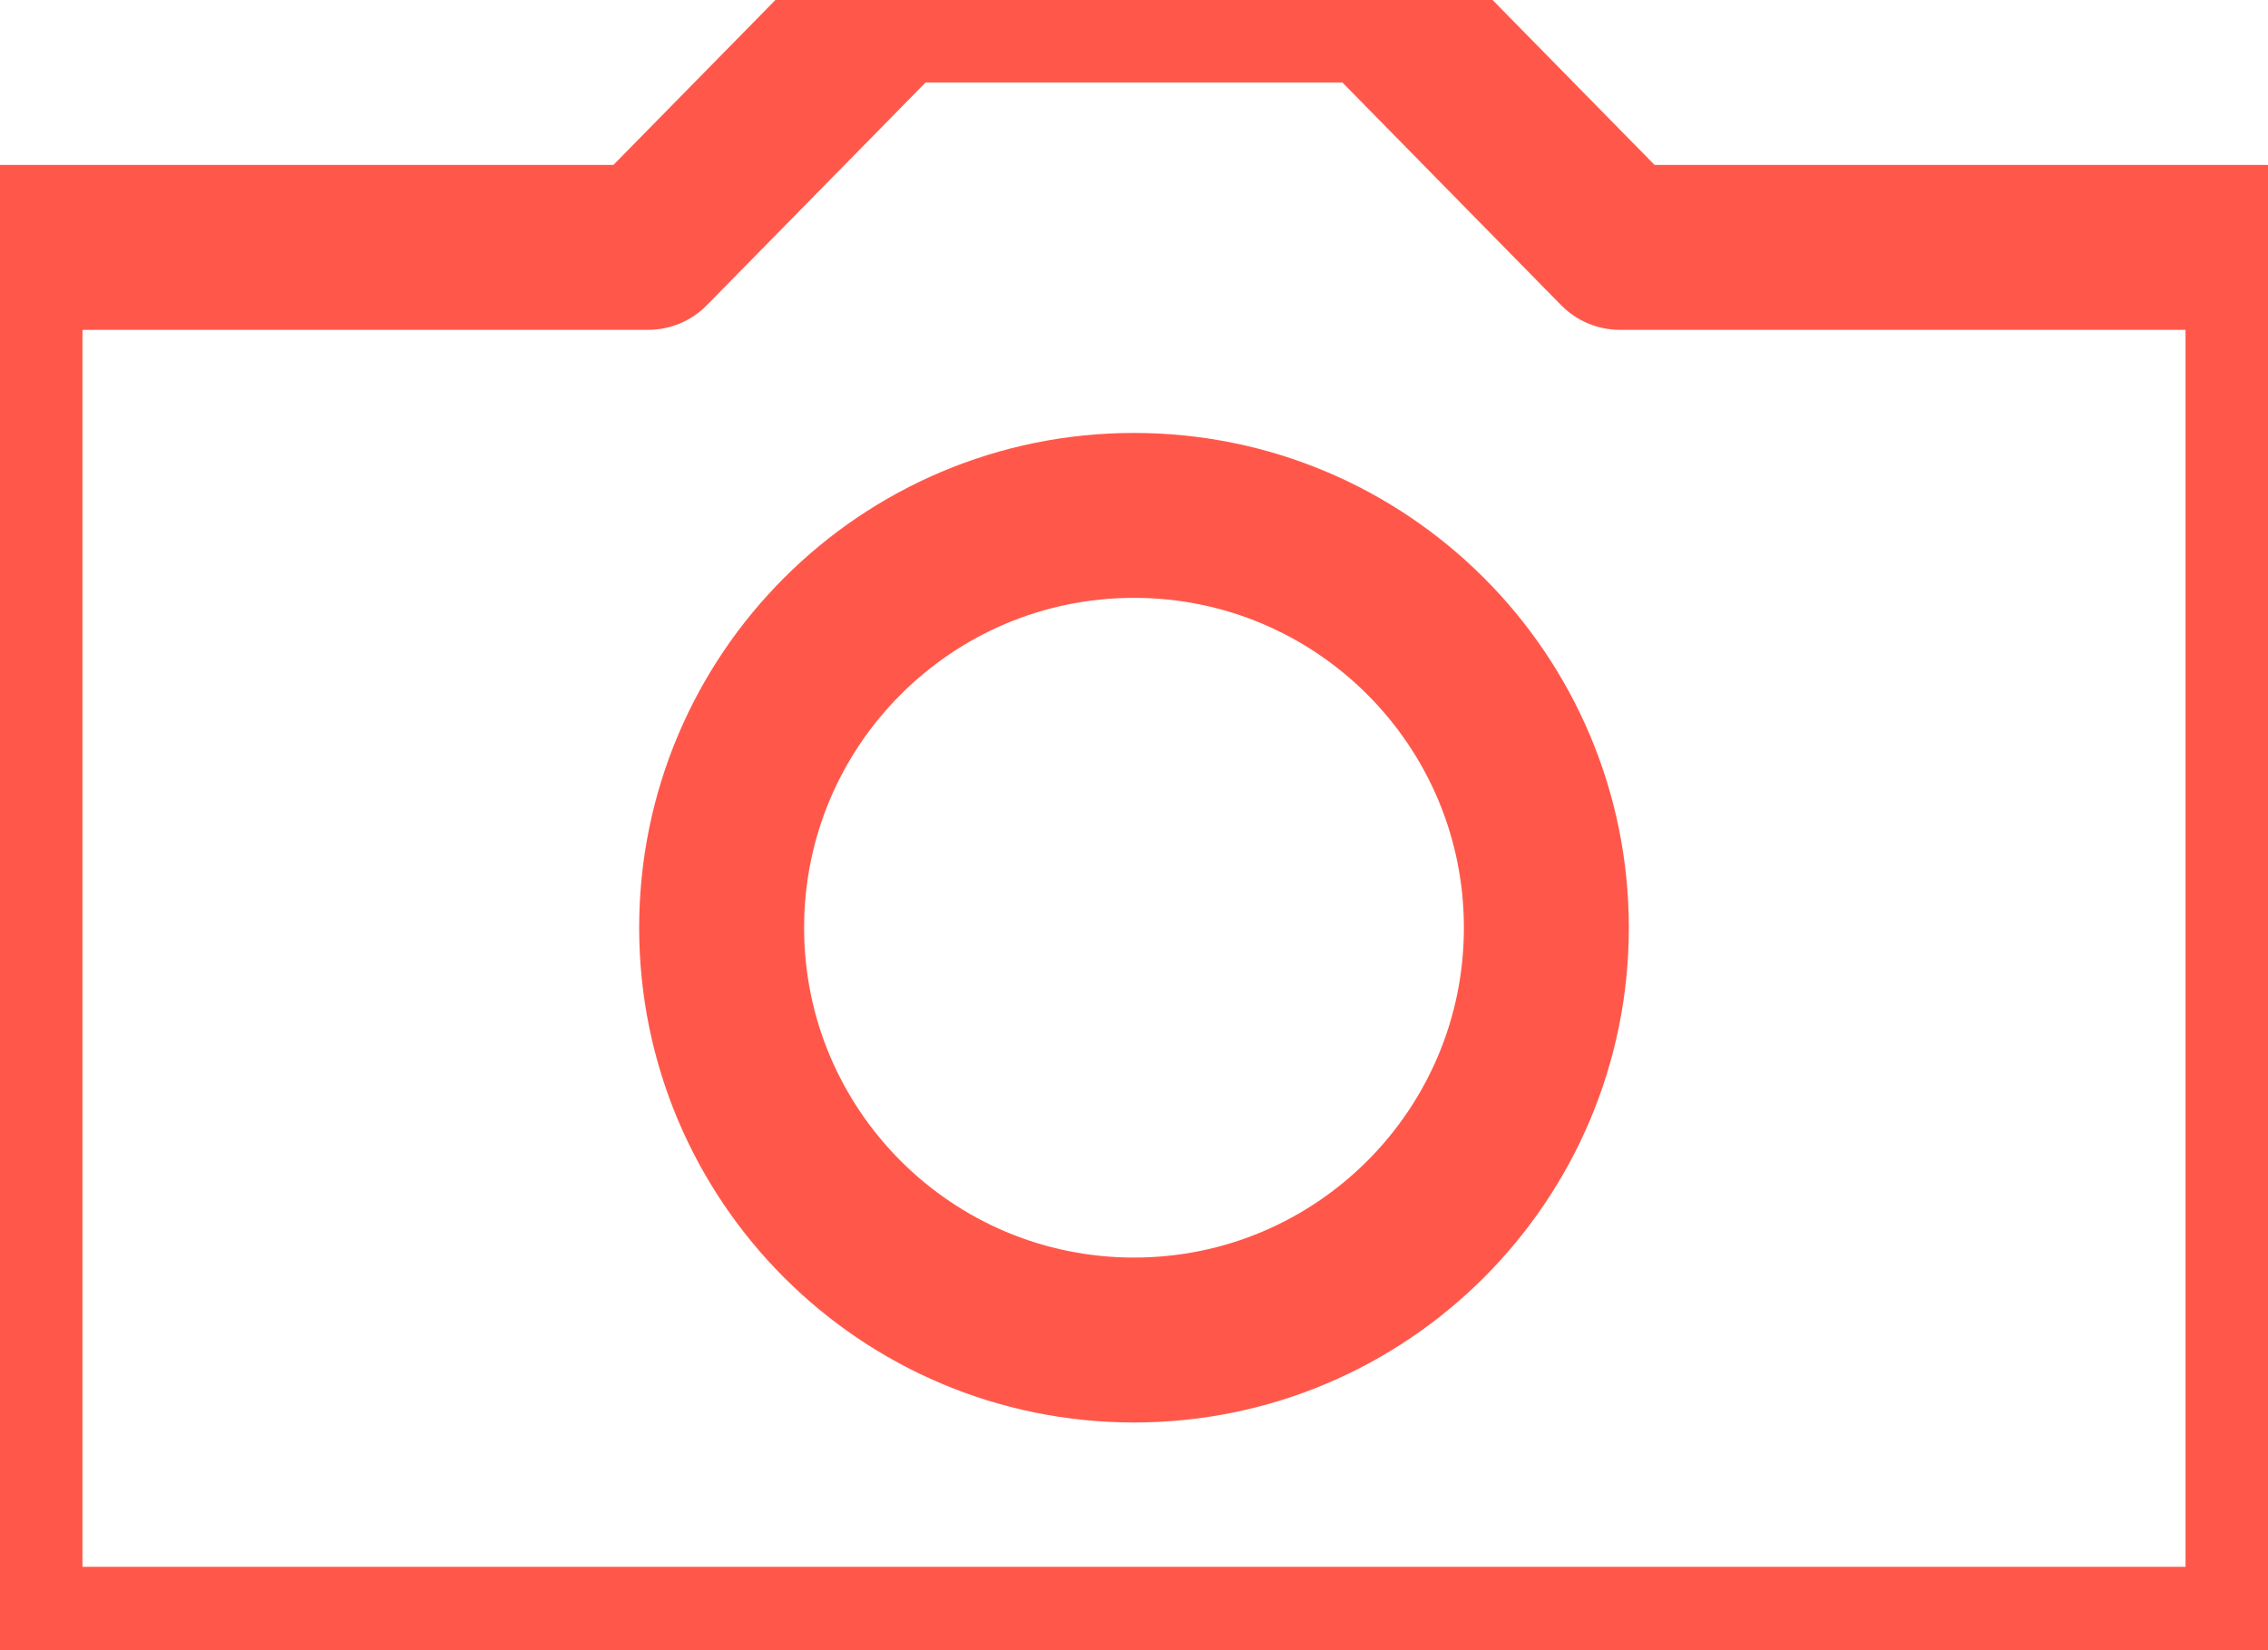
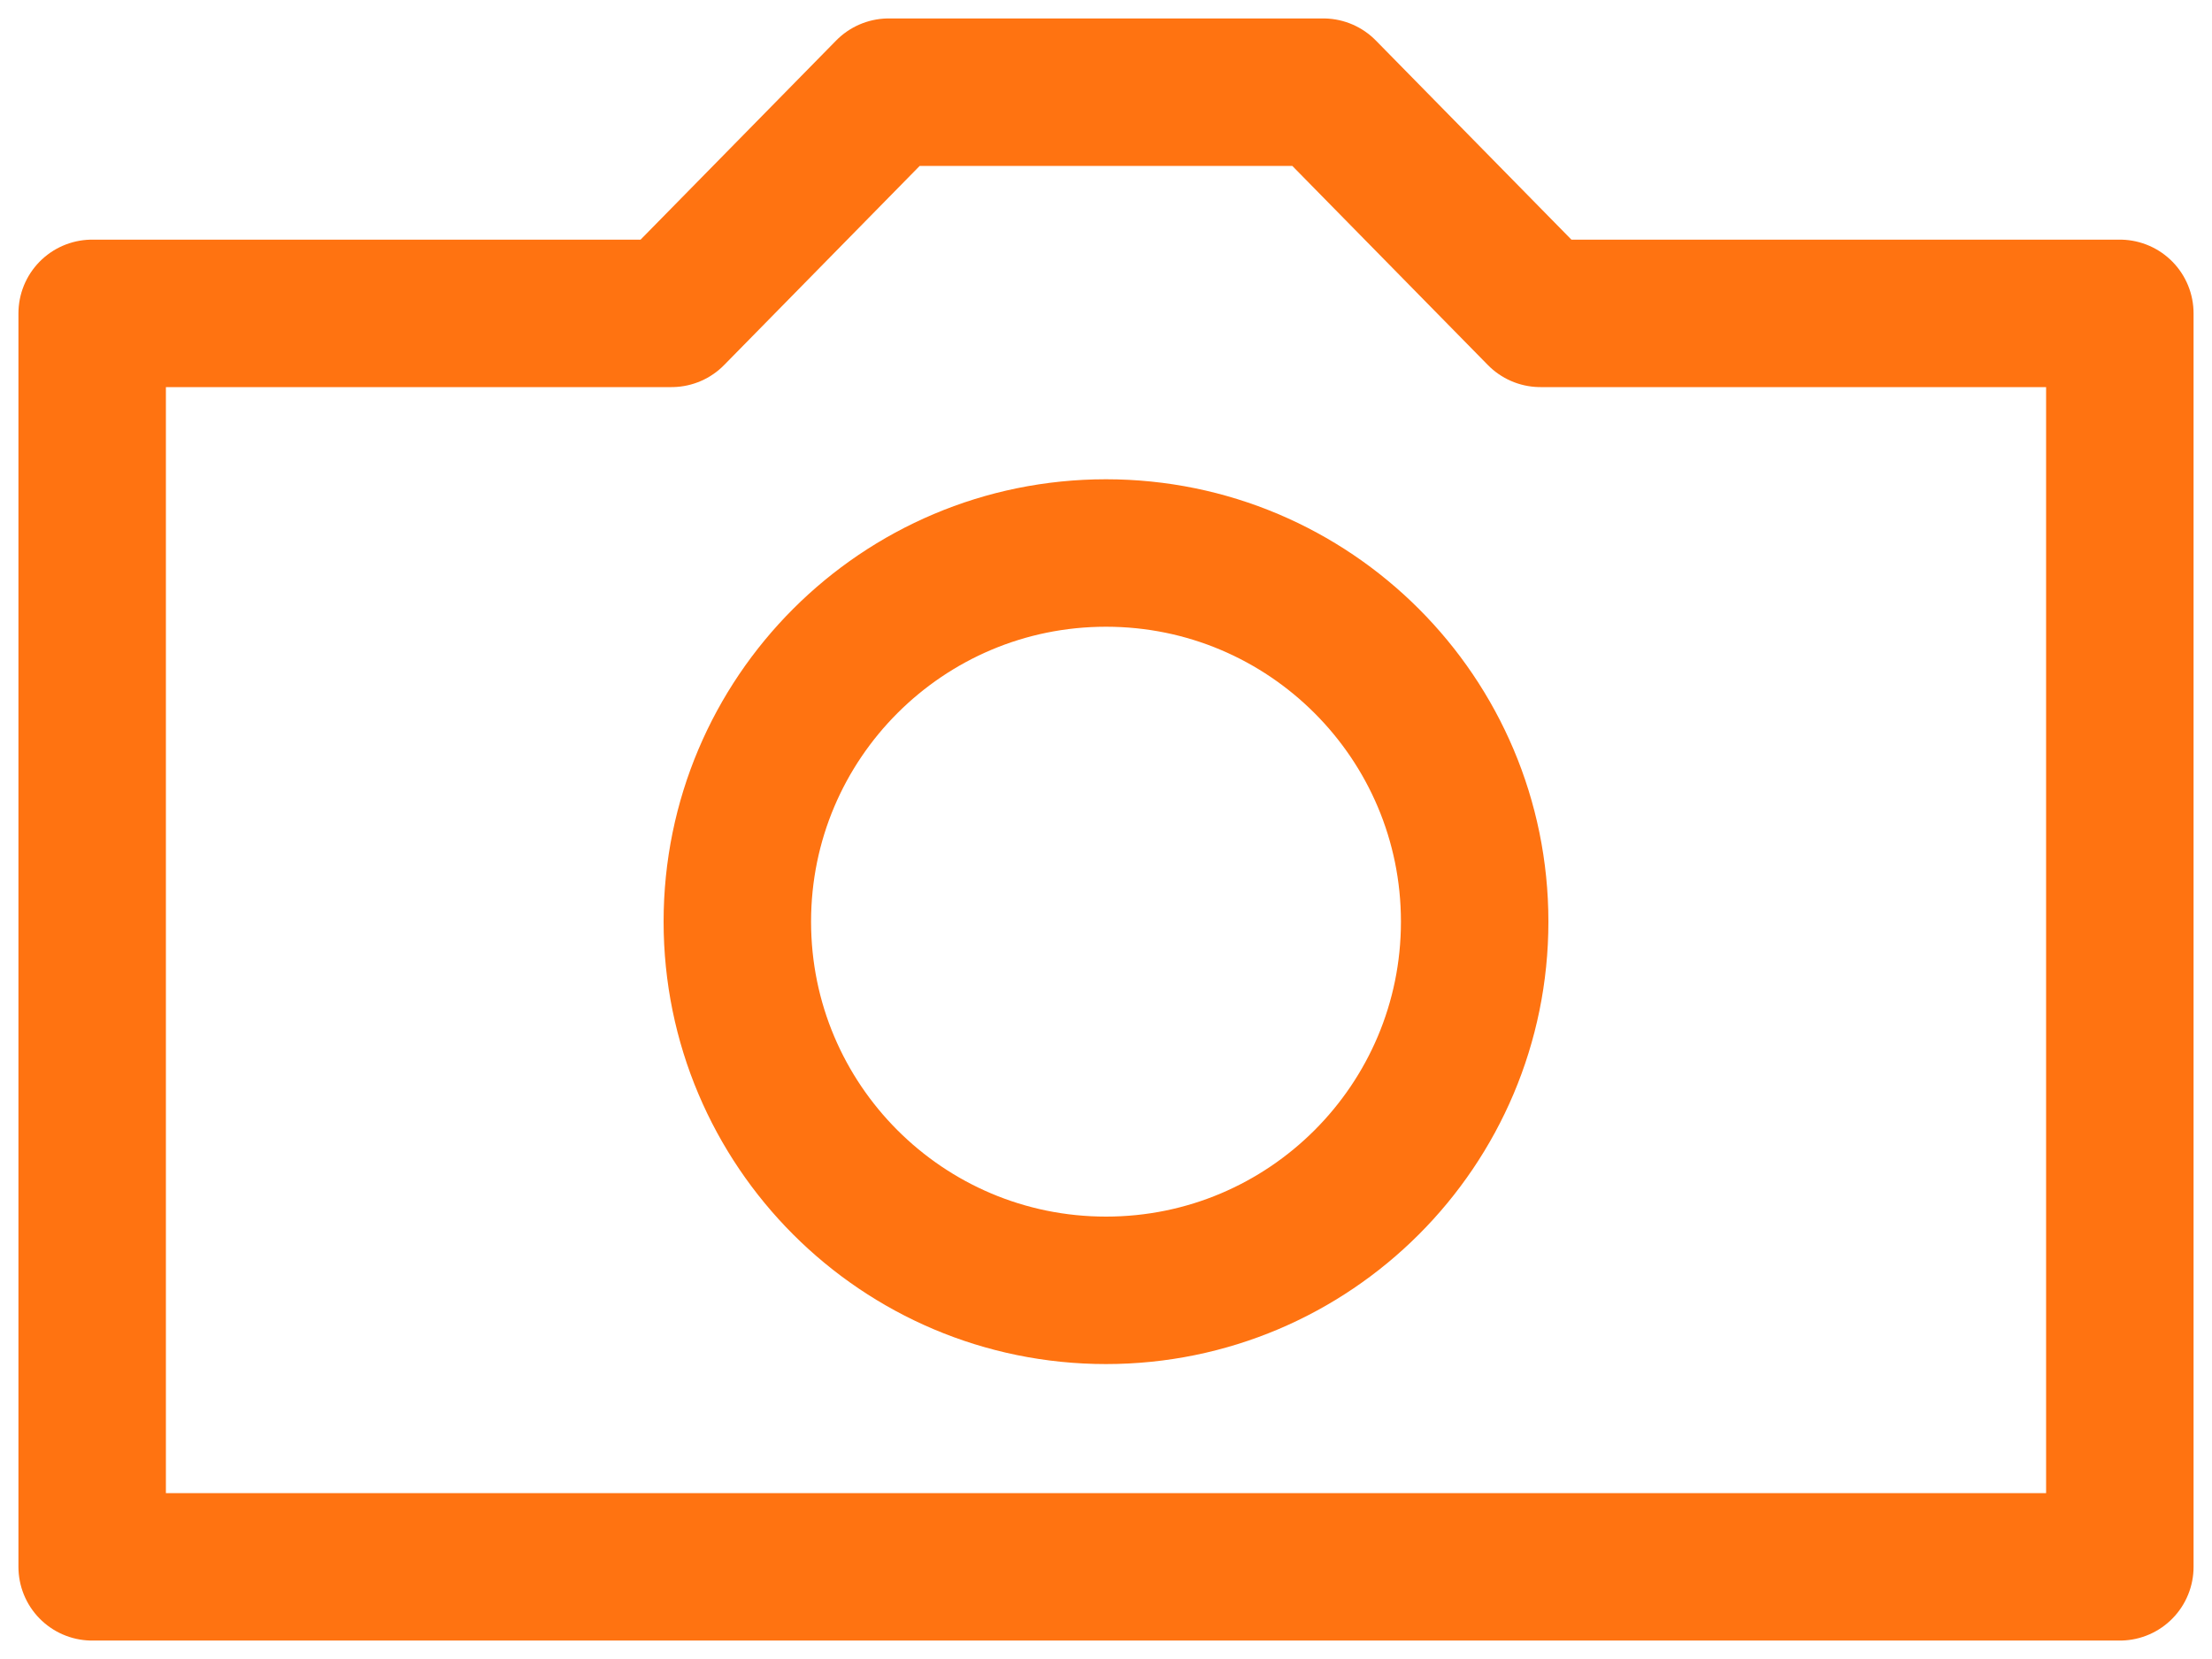
- <svg xmlns="http://www.w3.org/2000/svg" width="22px" height="16px" viewBox="0 0 22 16" version="1.1">
-   <g id="icon/ID/photo/tomato" stroke="none" stroke-width="1" fill="none" fill-rule="evenodd" stroke-linecap="round" stroke-linejoin="round">
-     <path d="M11,13 C8.791,13 7,11.209 7,9 C7,6.791 8.791,5 11,5 C13.209,5 15,6.791 15,9 C15,11.209 13.209,13 11,13 Z M15.714,2.4 L13.357,0 L8.643,0 L6.286,2.4 L0,2.4 L0,16 L22,16 L22,2.4 L15.714,2.4 Z" id="Stroke-1" stroke="#FF584A" stroke-width="1.6" />
+ <svg xmlns="http://www.w3.org/2000/svg" width="24px" height="18px" viewBox="0 0 24 18" version="1.1">
+   <g id="icon/ID/photo/new/tomato" stroke="none" stroke-width="1" fill="none" fill-rule="evenodd" stroke-linecap="round" stroke-linejoin="round">
+     <path d="M12,14 C9.791,14 8,12.209 8,10 C8,7.791 9.791,6 12,6 C14.209,6 16,7.791 16,10 C16,12.209 14.209,14 12,14 Z M16.714,3.4 L14.357,1 L9.643,1 L7.286,3.4 L1,3.4 L1,17 L23,17 L23,3.4 L16.714,3.4 Z" id="Stroke-1" stroke="#FF7311" stroke-width="1.6" />
  </g>
</svg>
